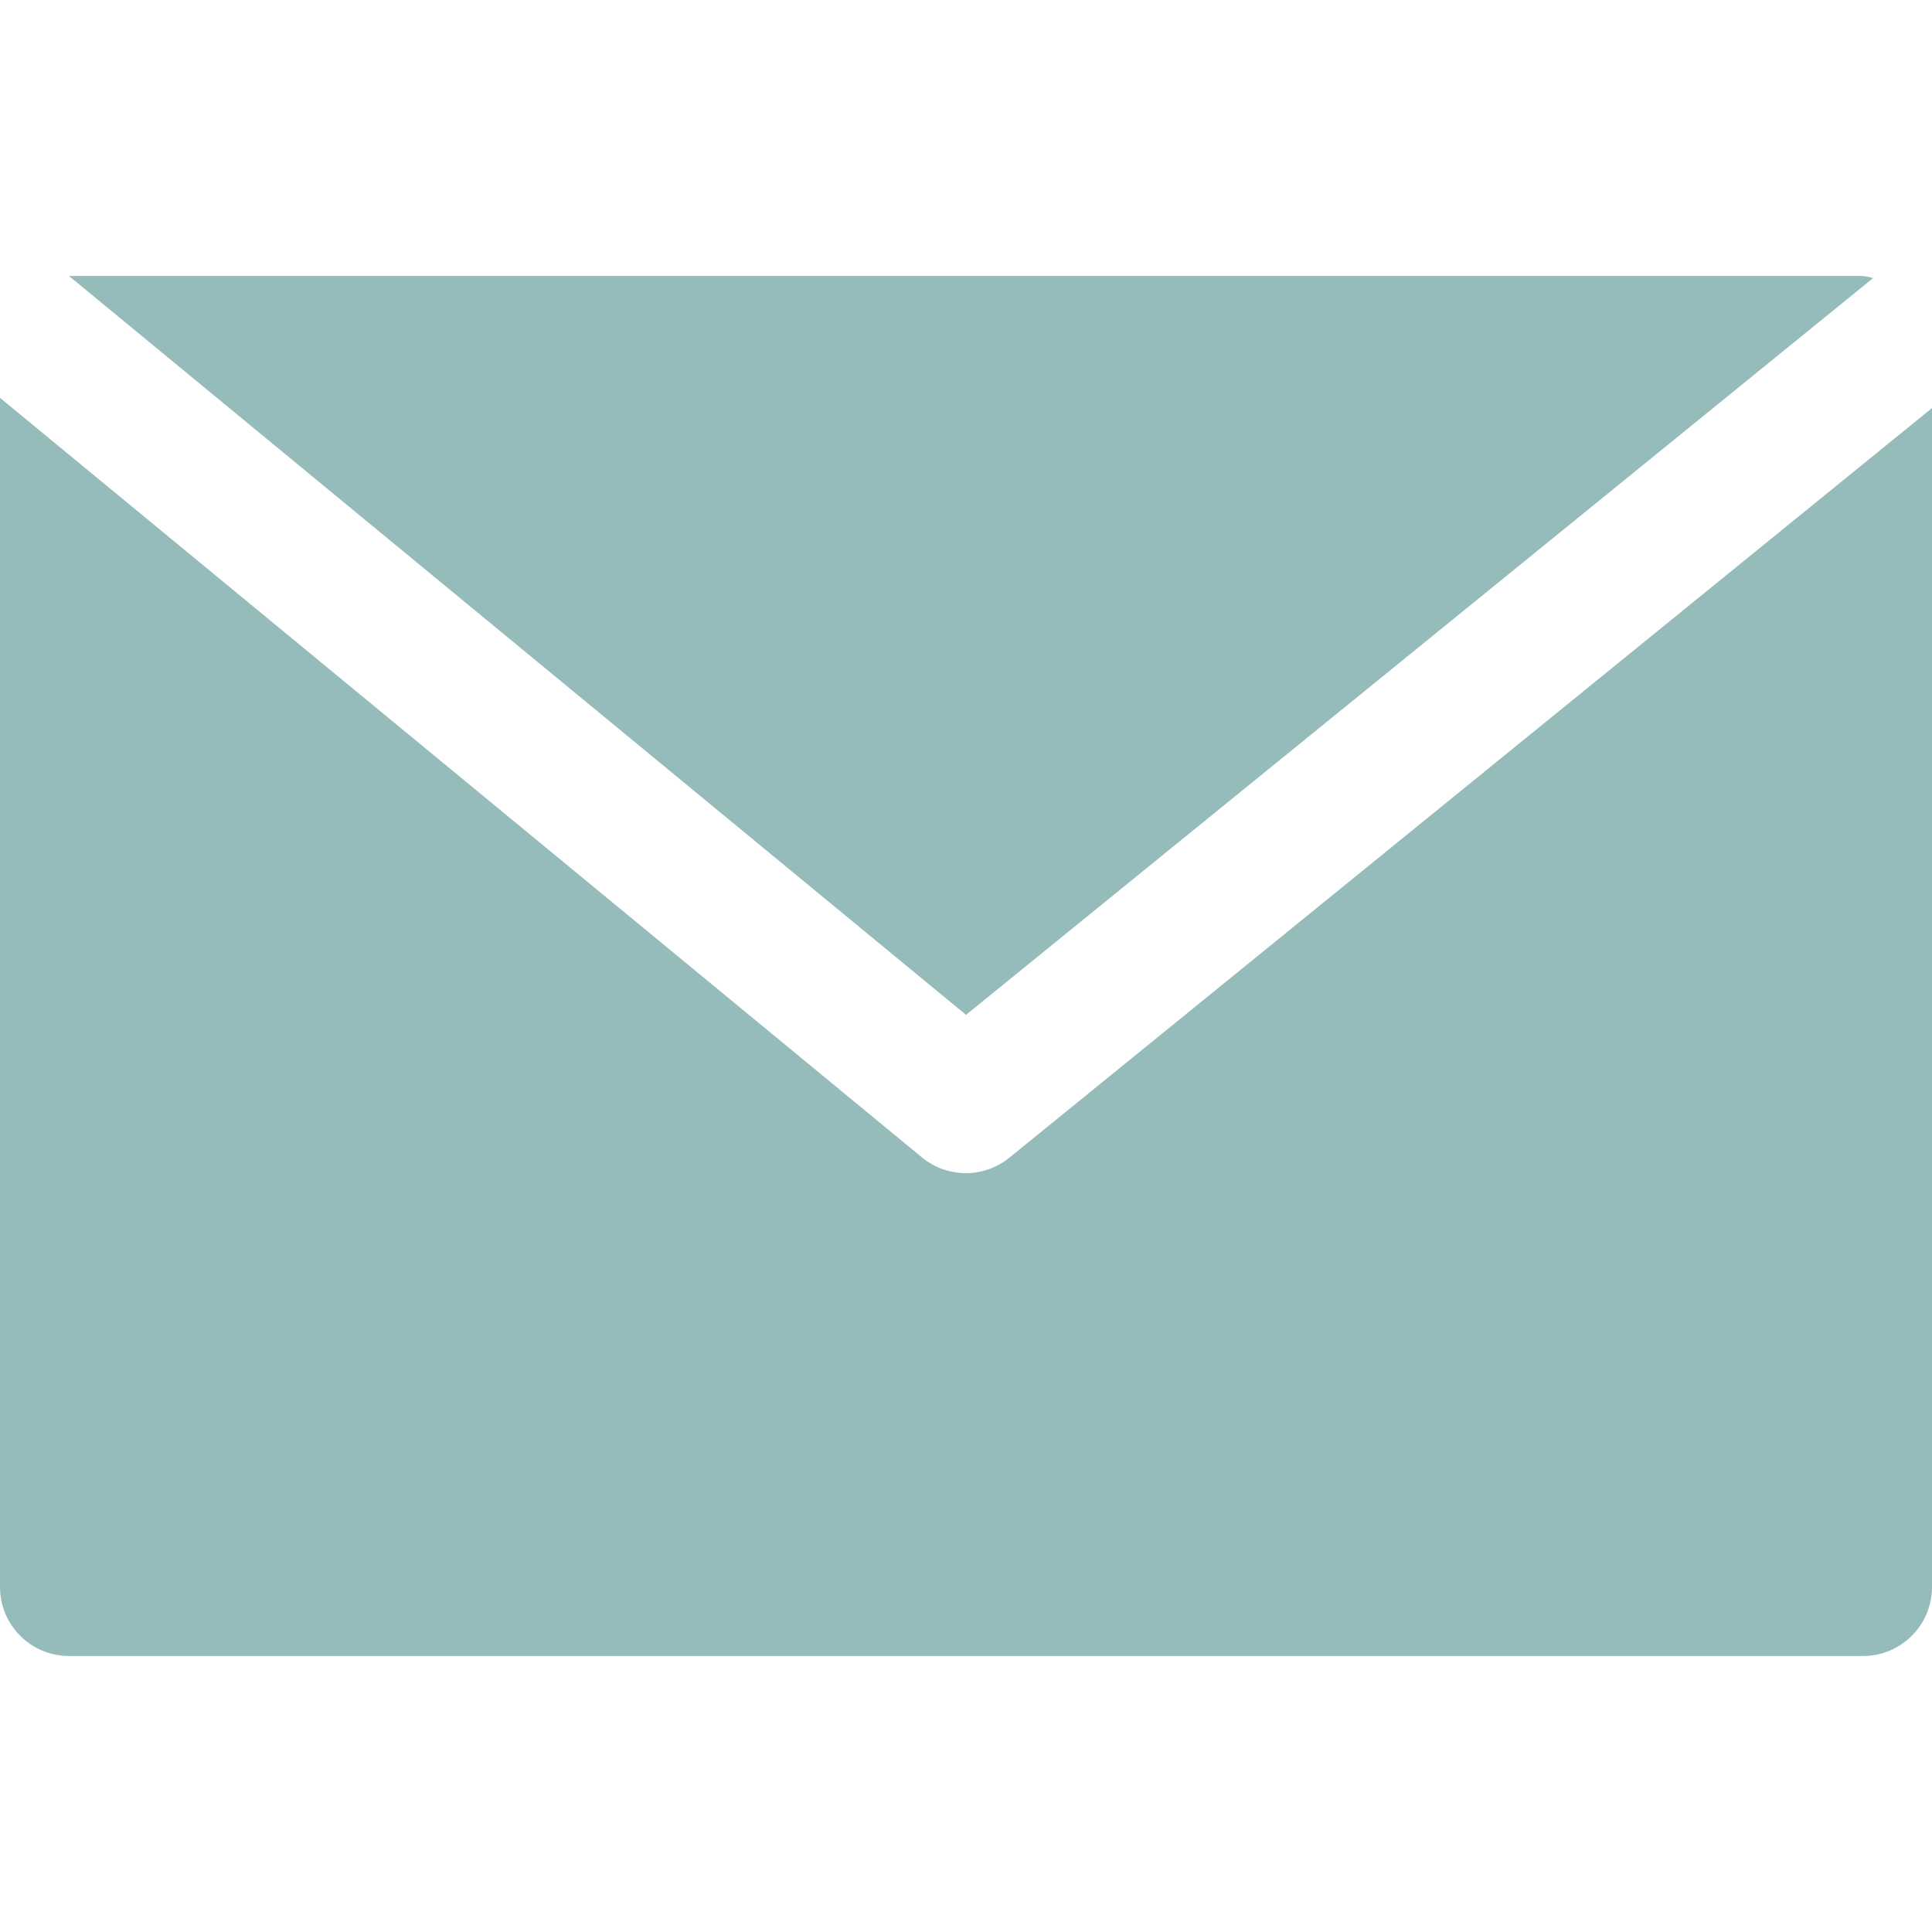
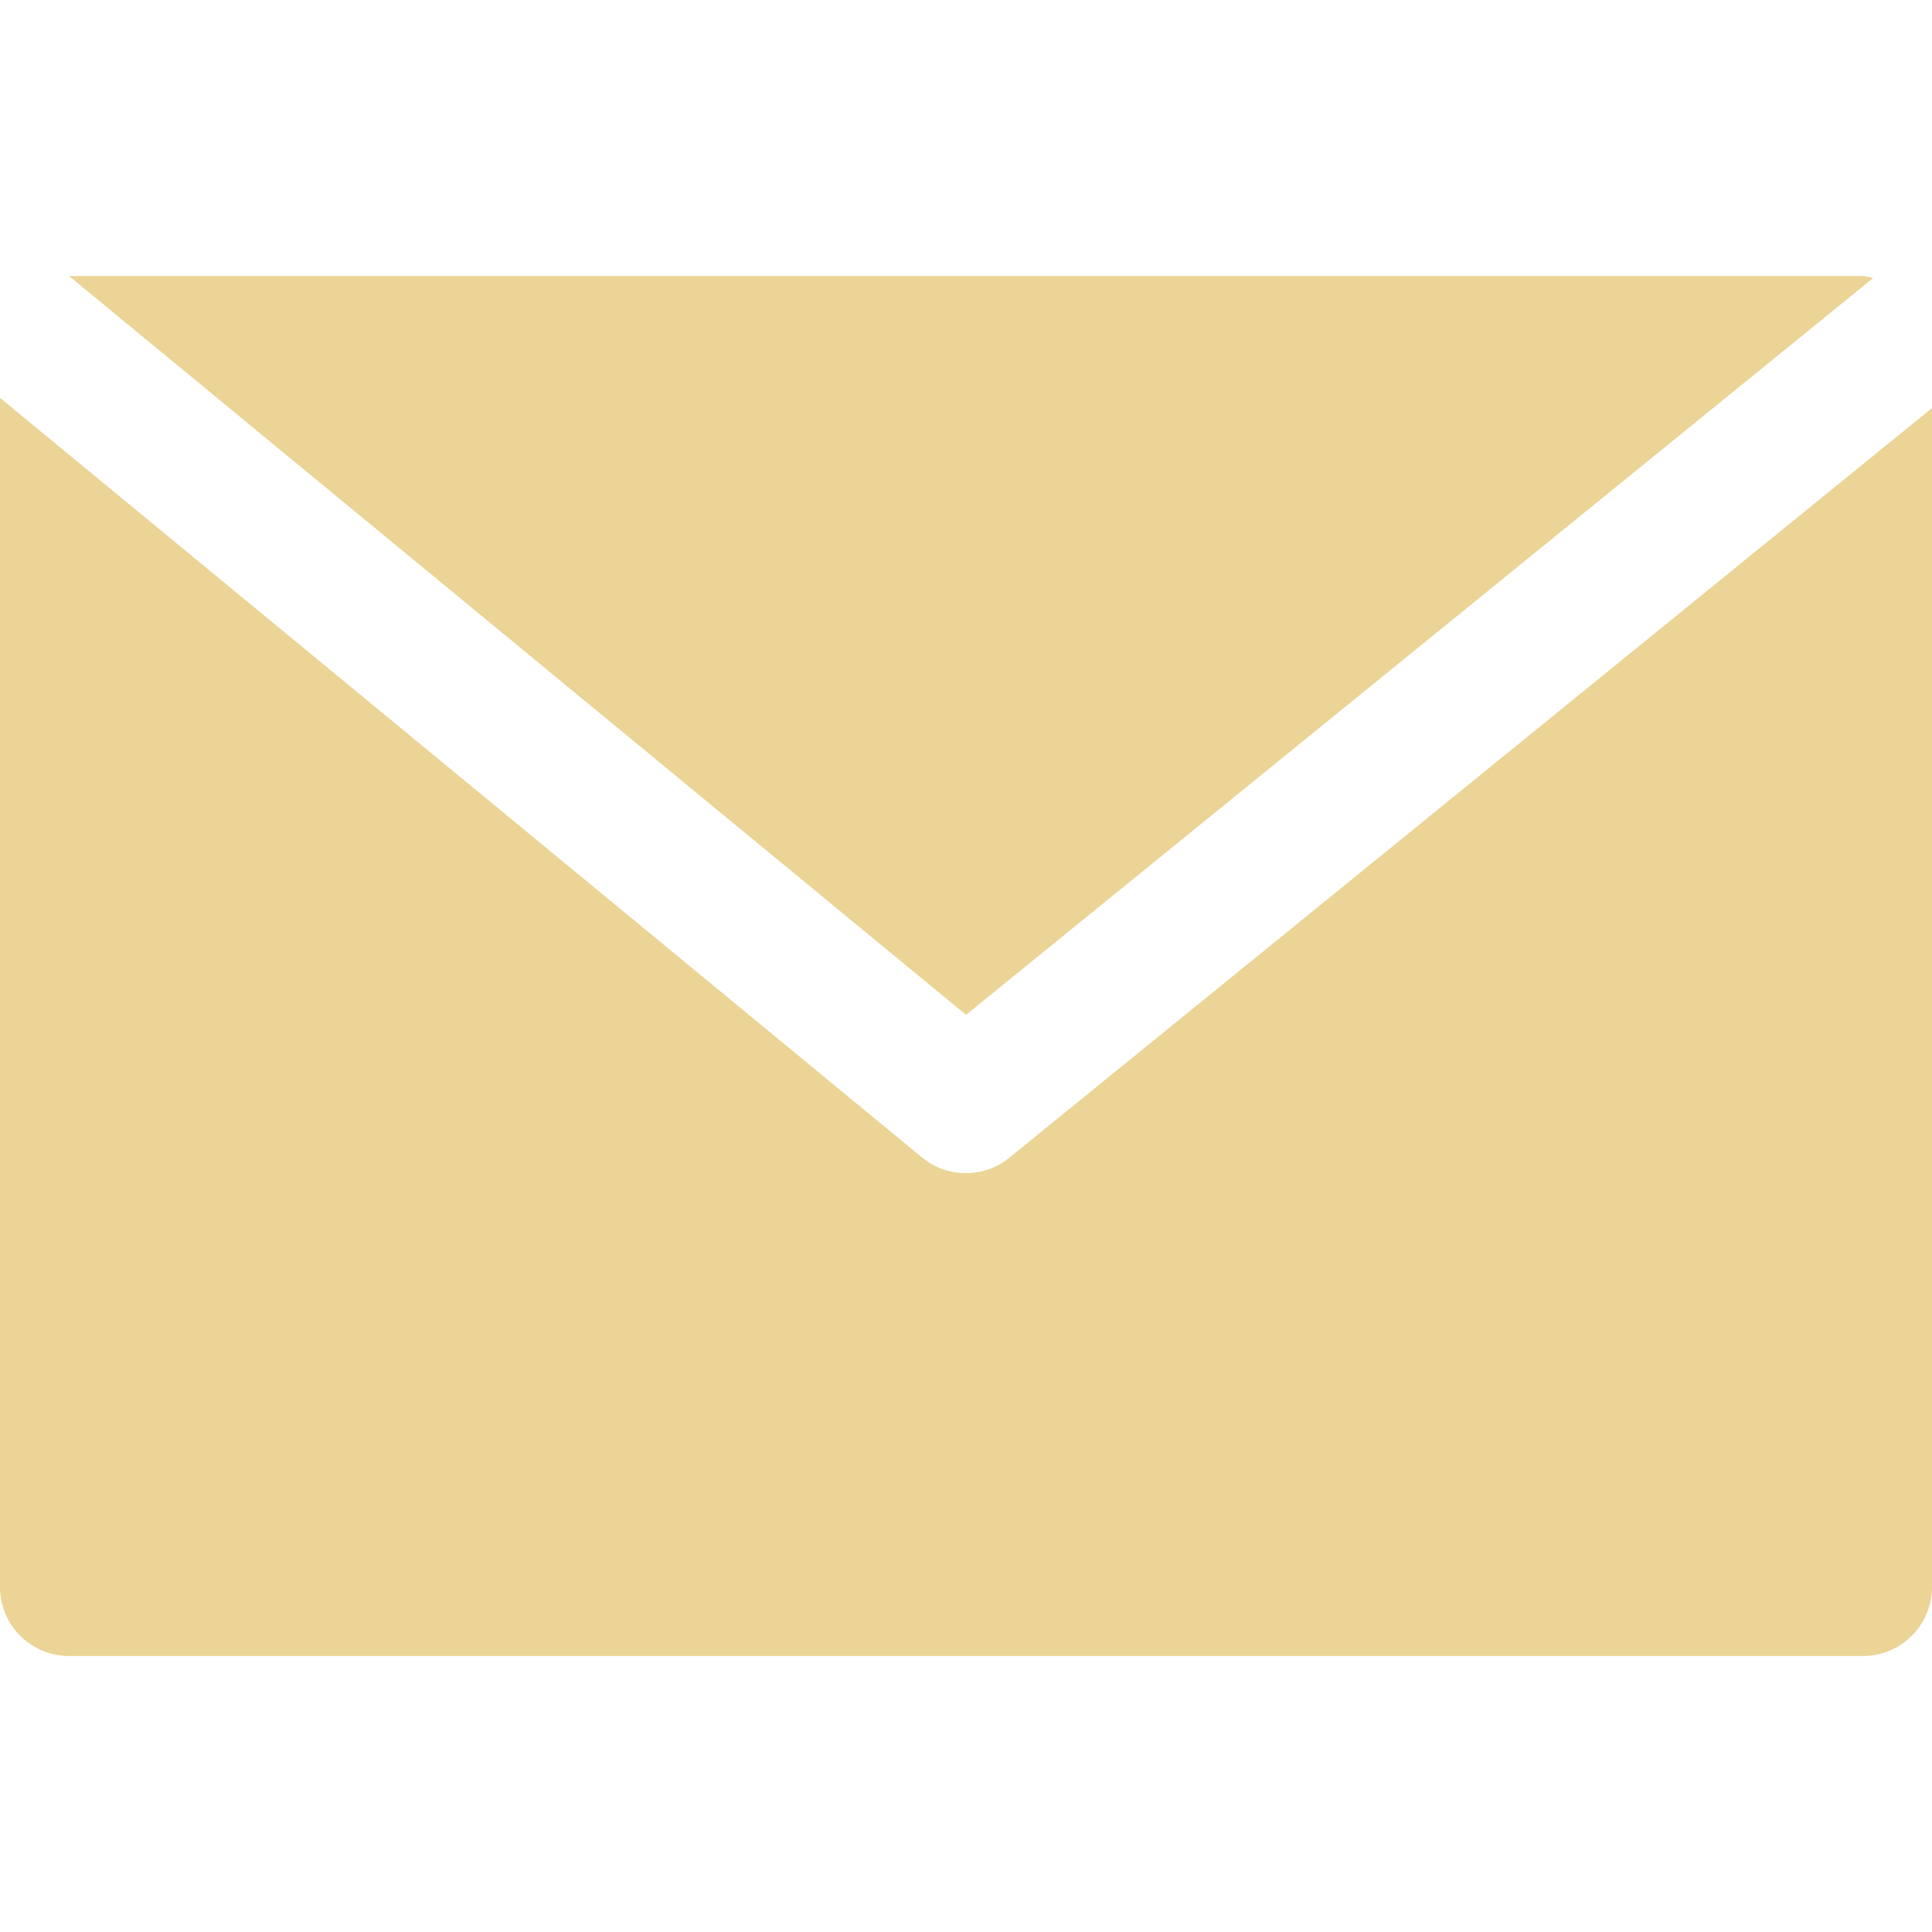
<svg xmlns="http://www.w3.org/2000/svg" version="1.1" width="512" height="512" x="0" y="0" viewBox="0 0 477.867 477.867" style="enable-background:new 0 0 512 512" xml:space="preserve" class="">
  <g>
-     <link type="text/css" rel="stylesheet" id="SvgjsLink1002" />
-     <link type="text/css" rel="stylesheet" id="SvgjsLink1001" />
-     <style lang="en" type="text/css" id="SvgjsStyle1000" />
+     <link type="text/css" rel="stylesheet" id="dark-mode-general-link" />
+     <link type="text/css" rel="stylesheet" id="dark-mode-custom-link" />
+     <style lang="en" type="text/css" id="dark-mode-custom-style" />
    <g>
      <g>
-         <path d="M460.8,68.267H17.067l221.867,182.75L463.309,68.779C462.488,68.539,461.649,68.368,460.8,68.267z" fill="#96bbbb" data-original="#000000" style="" class="" />
+         <path d="M460.8,68.267H17.067l221.867,182.75L463.309,68.779C462.488,68.539,461.649,68.368,460.8,68.267z" fill="#ebd496" data-original="#000000" style="" class="" />
      </g>
    </g>
    <g>
      <g>
-         <path d="M249.702,286.31c-6.288,5.149-15.335,5.149-21.623,0L0,98.406v294.127c0,9.426,7.641,17.067,17.067,17.067H460.8    c9.426,0,17.067-7.641,17.067-17.067V100.932L249.702,286.31z" fill="#96bbbb" data-original="#000000" style="" class="" />
+         <path d="M249.702,286.31c-6.288,5.149-15.335,5.149-21.623,0L0,98.406v294.127c0,9.426,7.641,17.067,17.067,17.067H460.8    c9.426,0,17.067-7.641,17.067-17.067V100.932L249.702,286.31z" fill="#ebd496" data-original="#000000" style="" class="" />
      </g>
    </g>
    <g>
</g>
    <g>
</g>
    <g>
</g>
    <g>
</g>
    <g>
</g>
    <g>
</g>
    <g>
</g>
    <g>
</g>
    <g>
</g>
    <g>
</g>
    <g>
</g>
    <g>
</g>
    <g>
</g>
    <g>
</g>
    <g>
</g>
  </g>
</svg>
